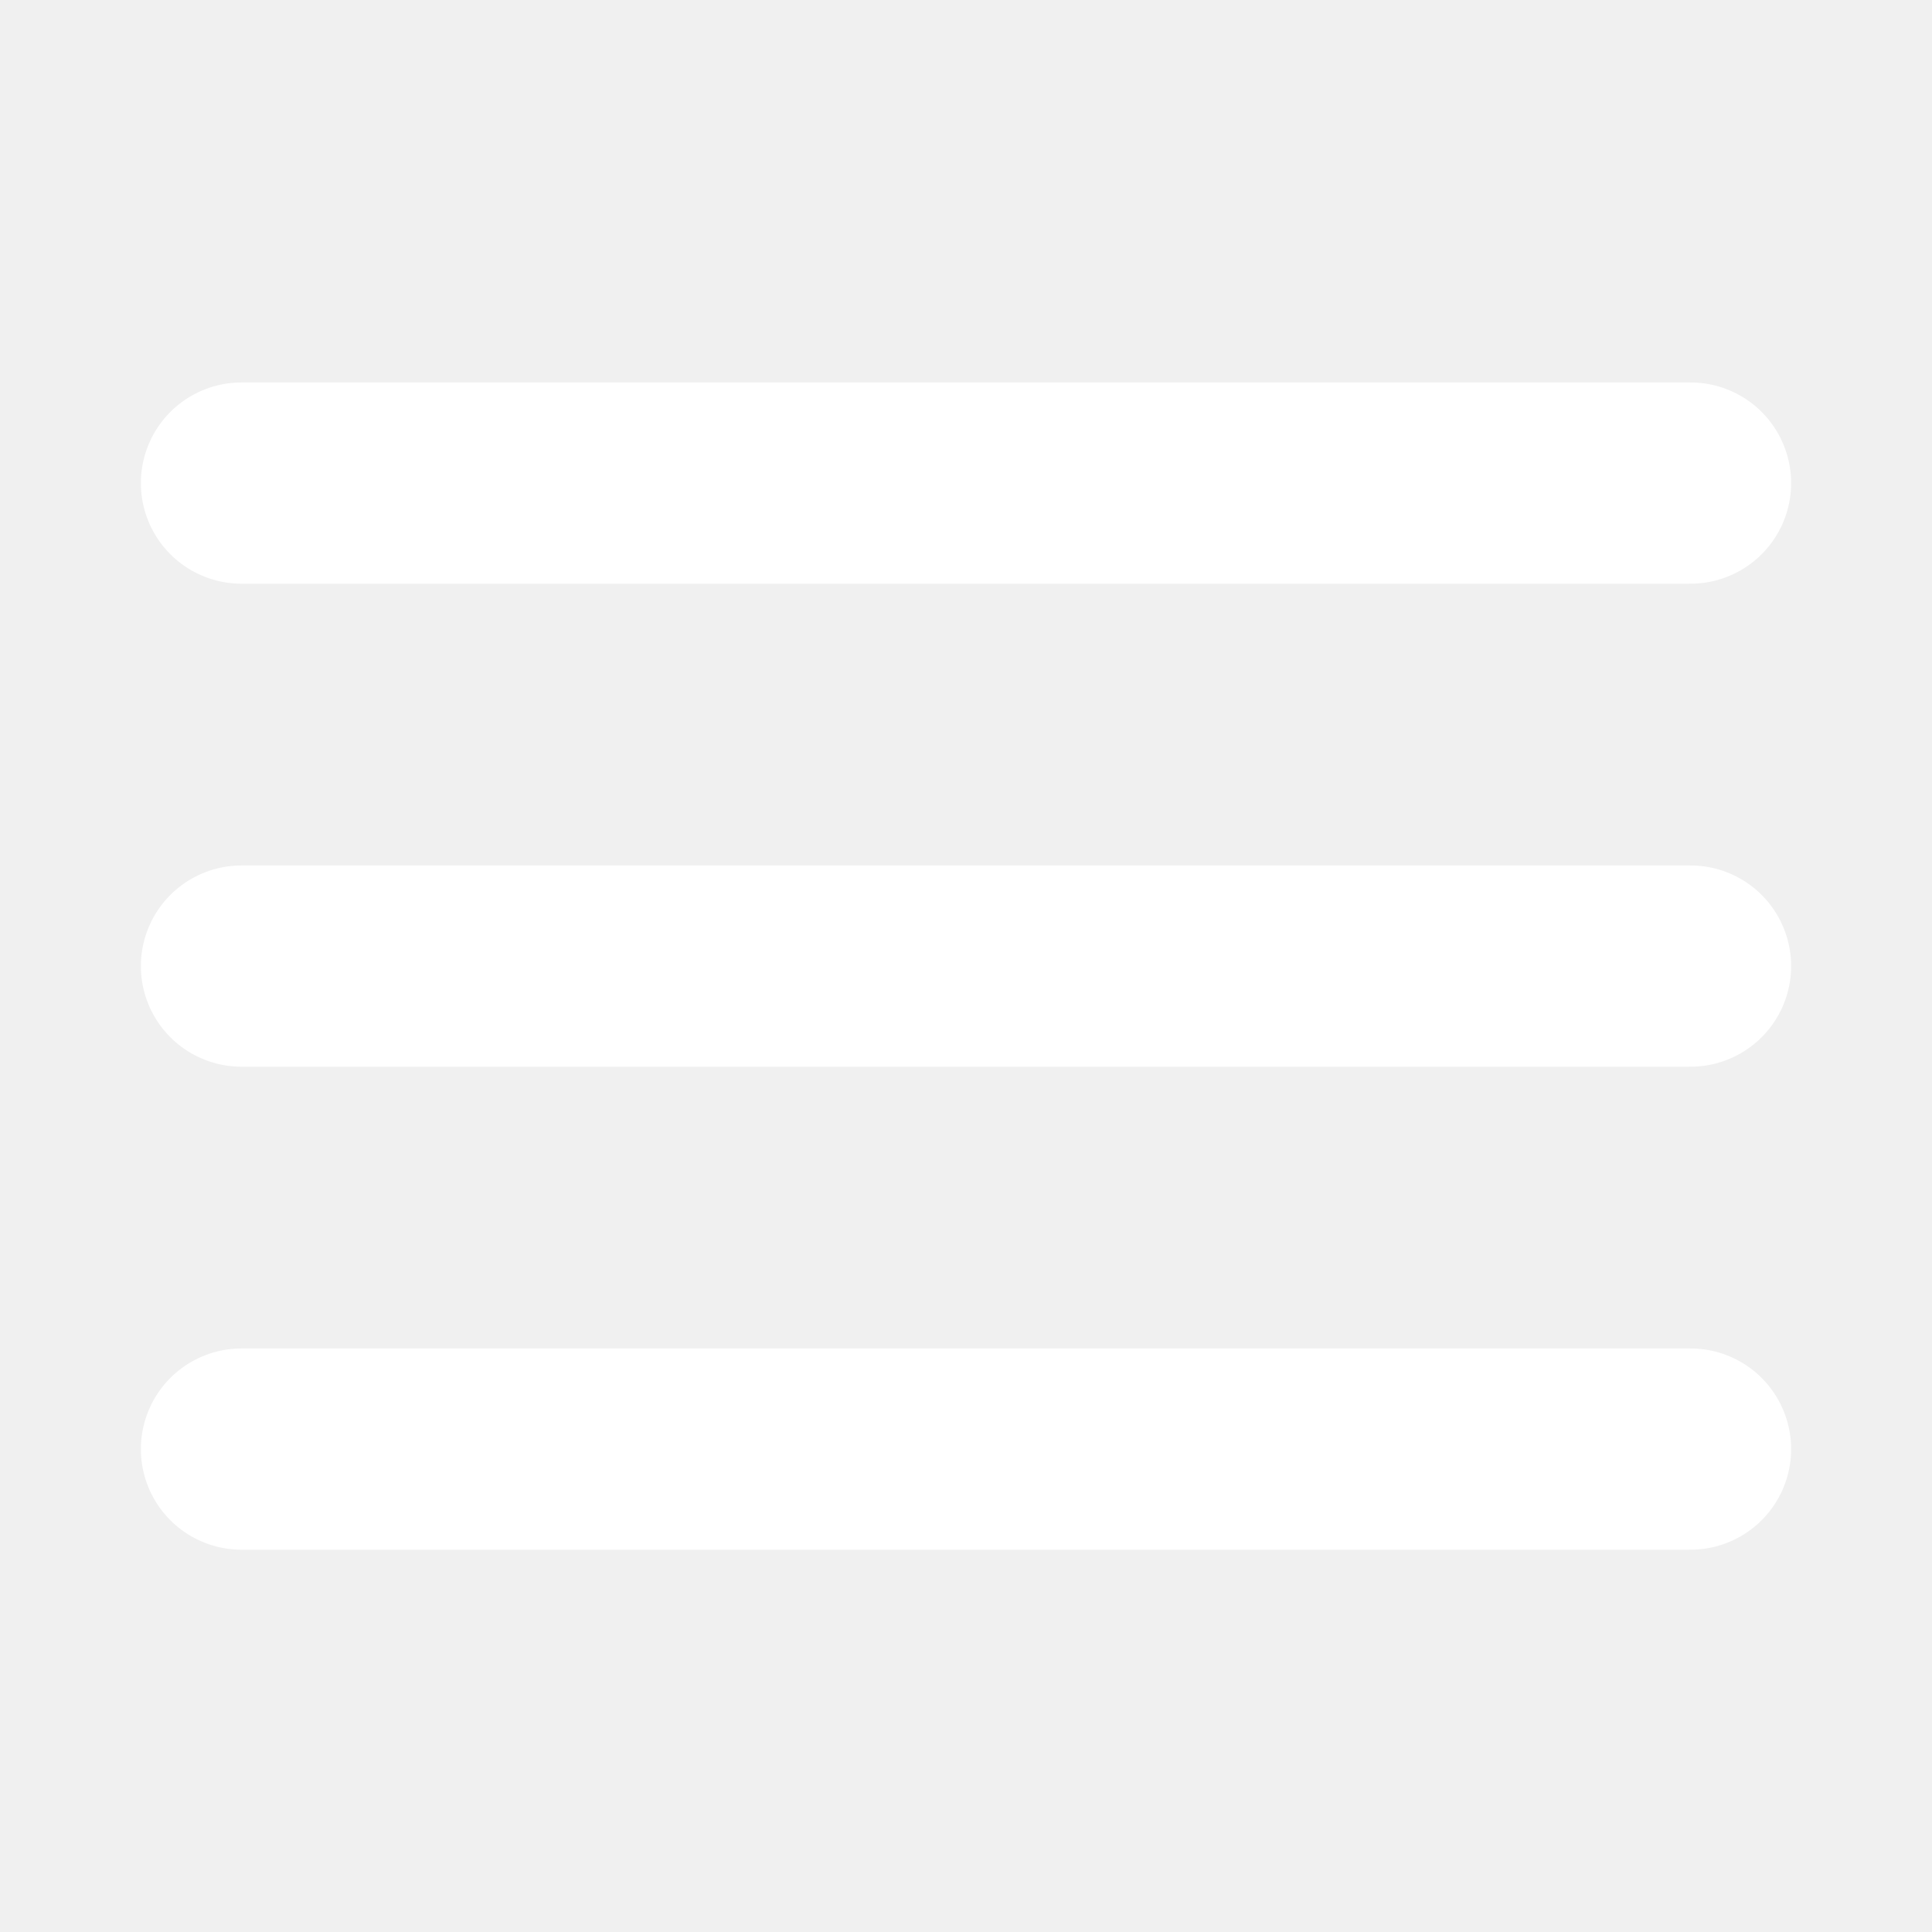
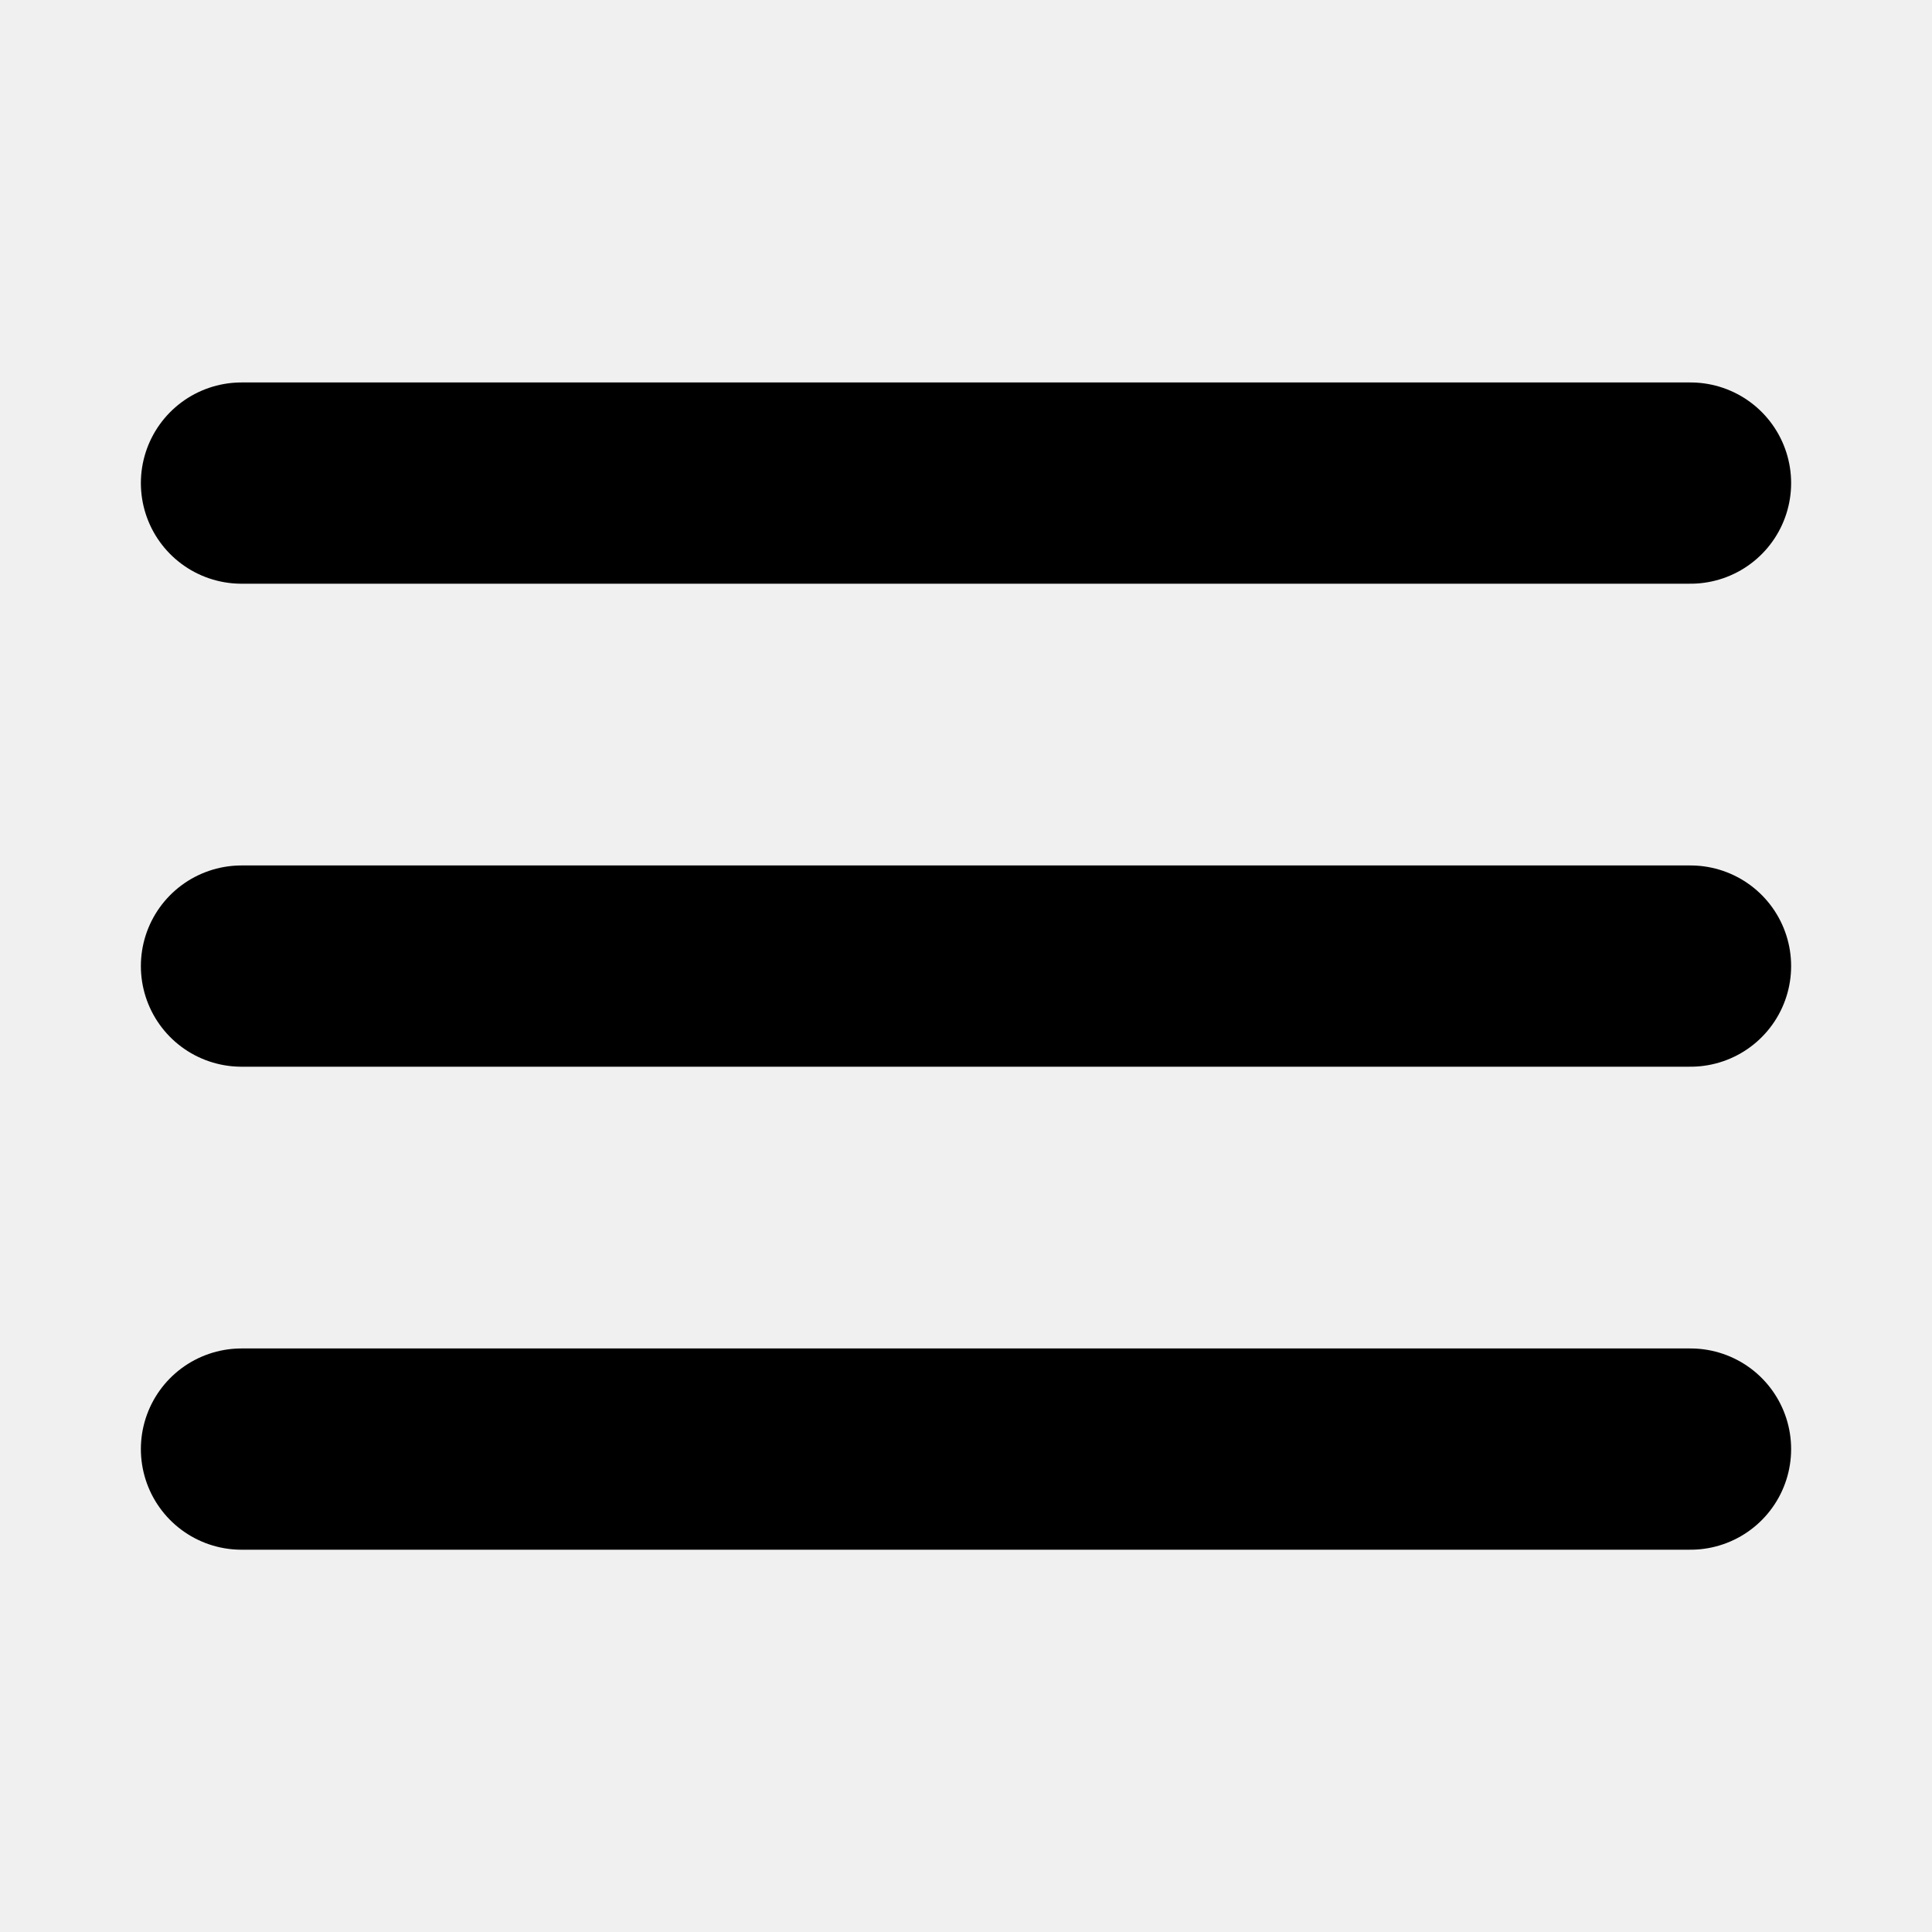
<svg xmlns="http://www.w3.org/2000/svg" width="800px" height="800px" viewBox="0 0 24 24" fill="none" stroke="#000000">
  <g id="SVGRepo_bgCarrier" stroke-width="0" />
  <g id="SVGRepo_tracerCarrier" stroke-linecap="round" stroke-linejoin="round" />
  <g id="SVGRepo_iconCarrier">
    <g clip-path="url(#ffffffclip0_429_11066)">
-       <path d="M3 6.001H21M3 12.001H21M3 18.001H21" stroke="#ffffff" stroke-width="2.5" stroke-linecap="round" stroke-linejoin="round" />
+       <path d="M3 6.001H21M3 12.001H21M3 18.001H21" stroke="#000000" stroke-width="2.5" stroke-linecap="round" stroke-linejoin="round" />
    </g>
    <defs>
      <clipPath id="clip0_429_11066">
        <rect width="24" height="24" fill="white" transform="translate(0 0.000915527)" />
      </clipPath>
    </defs>
  </g>
</svg>
